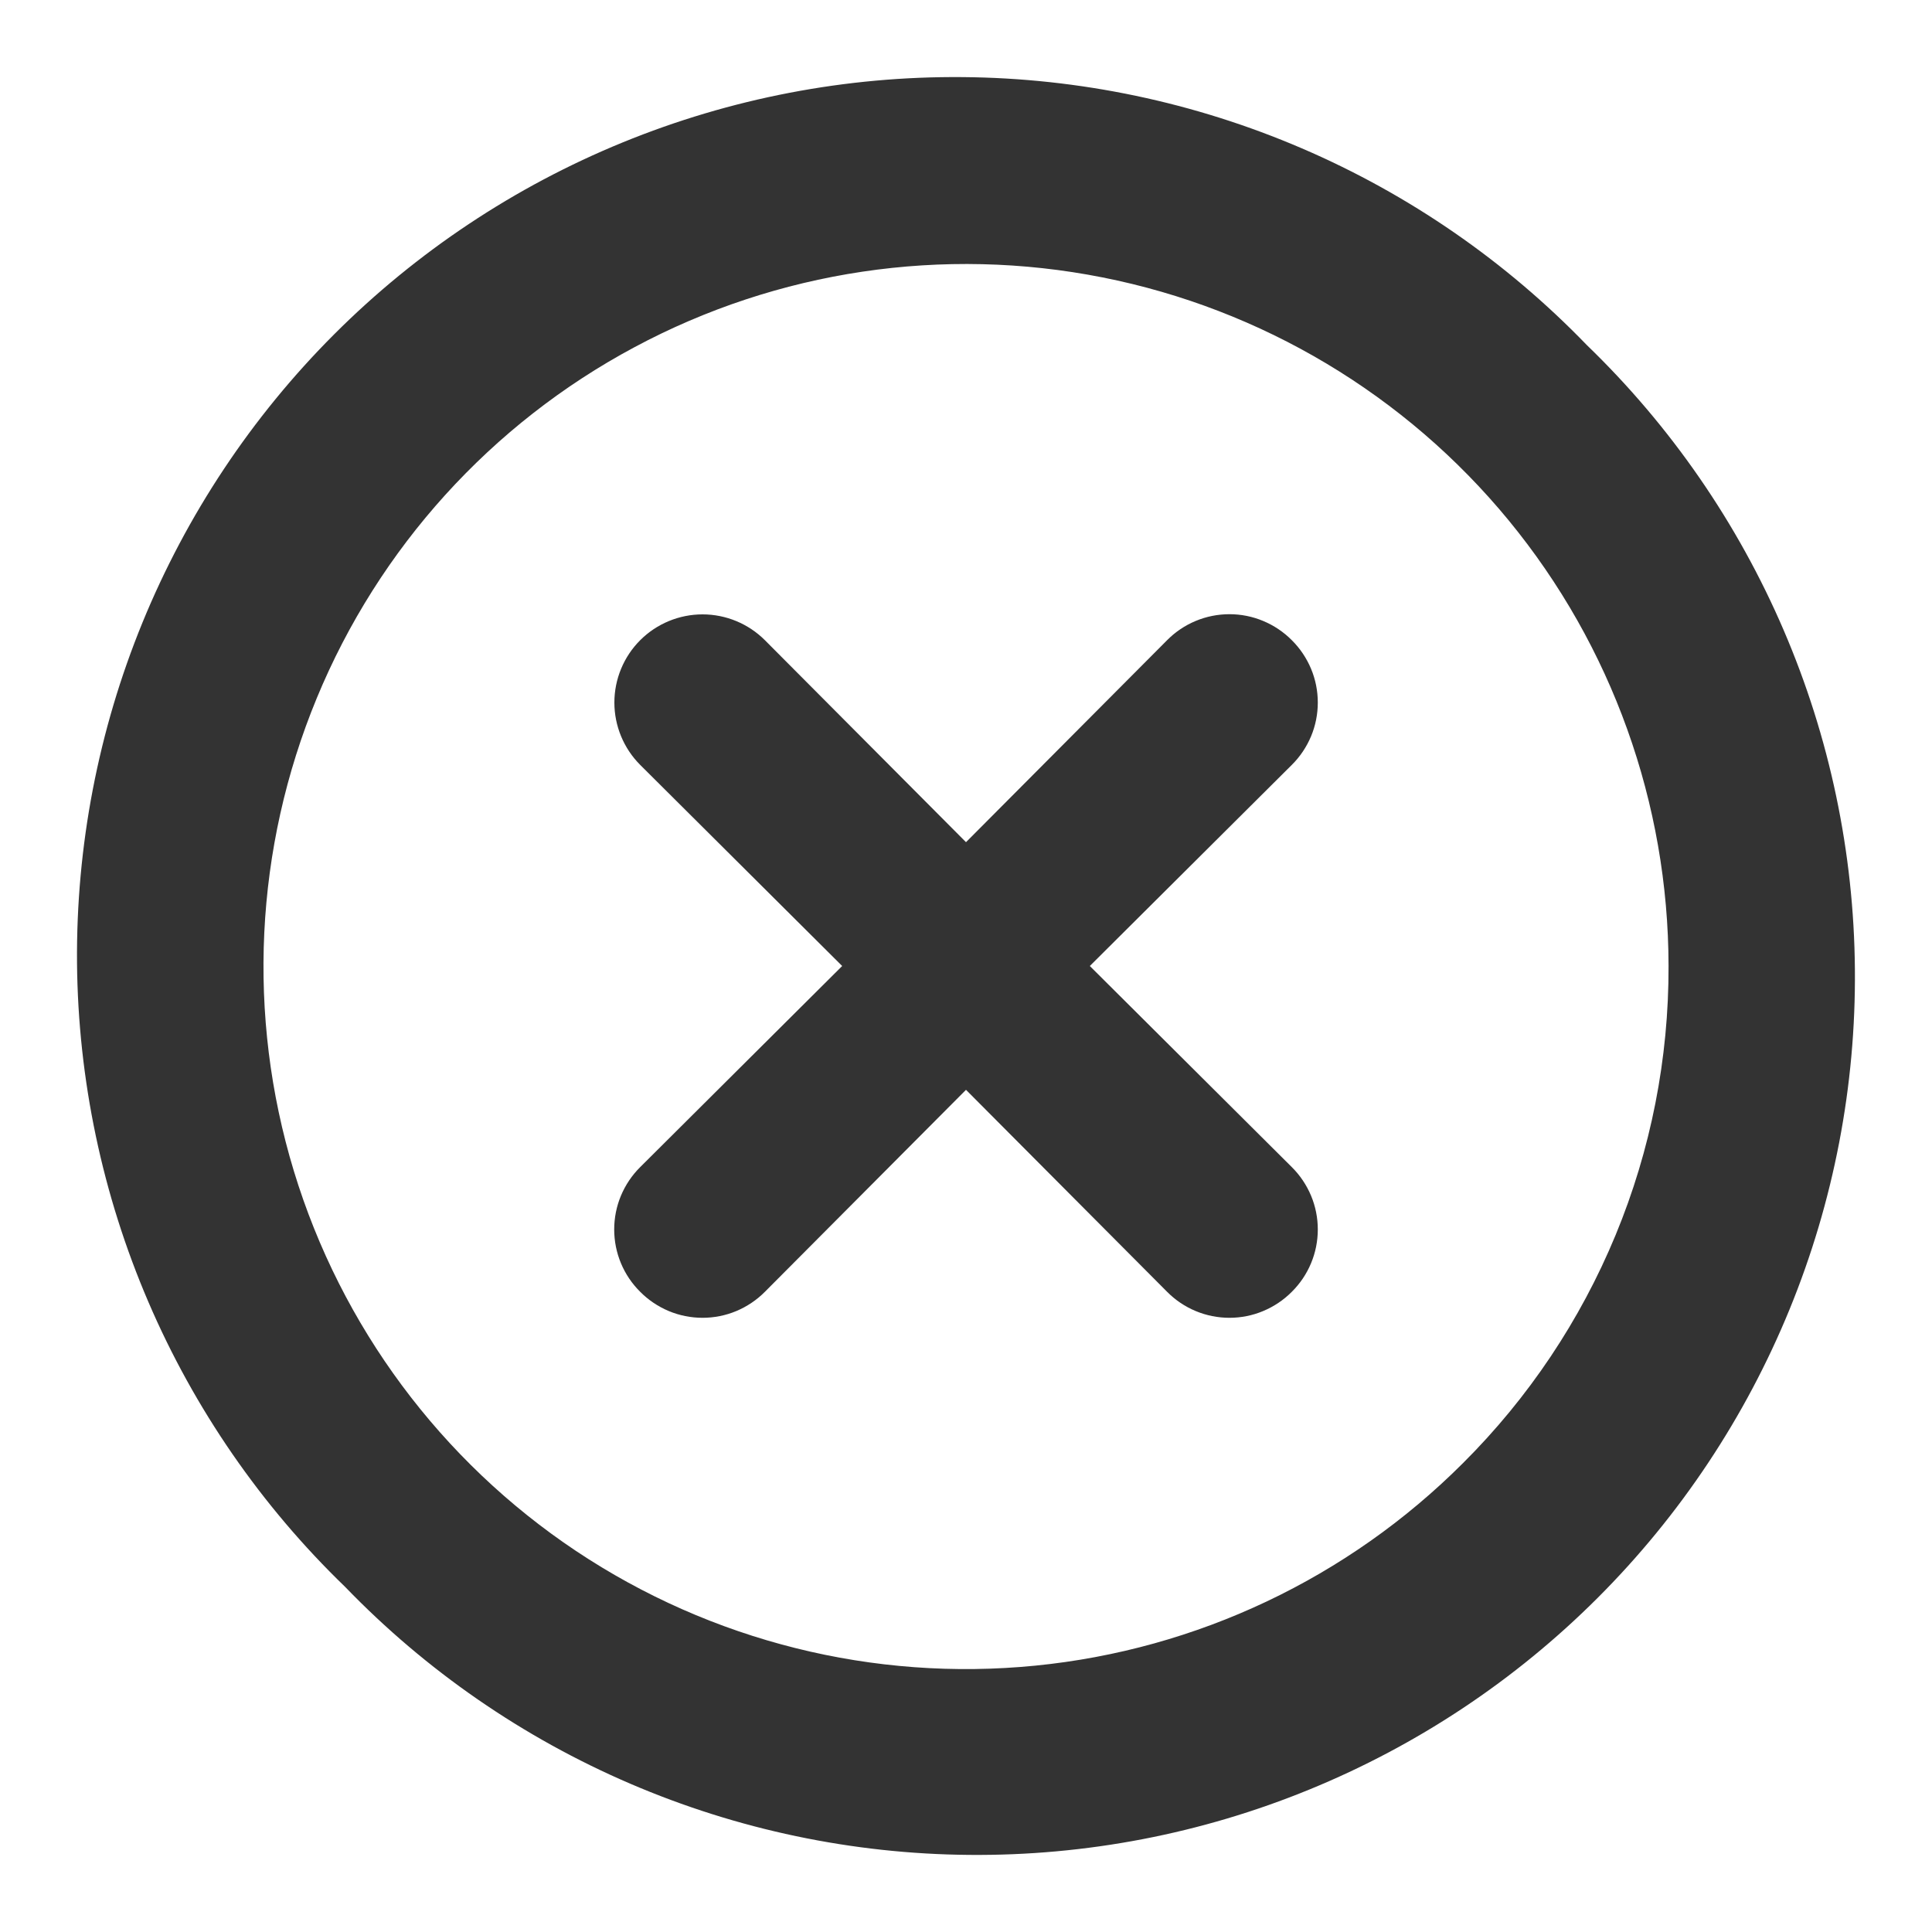
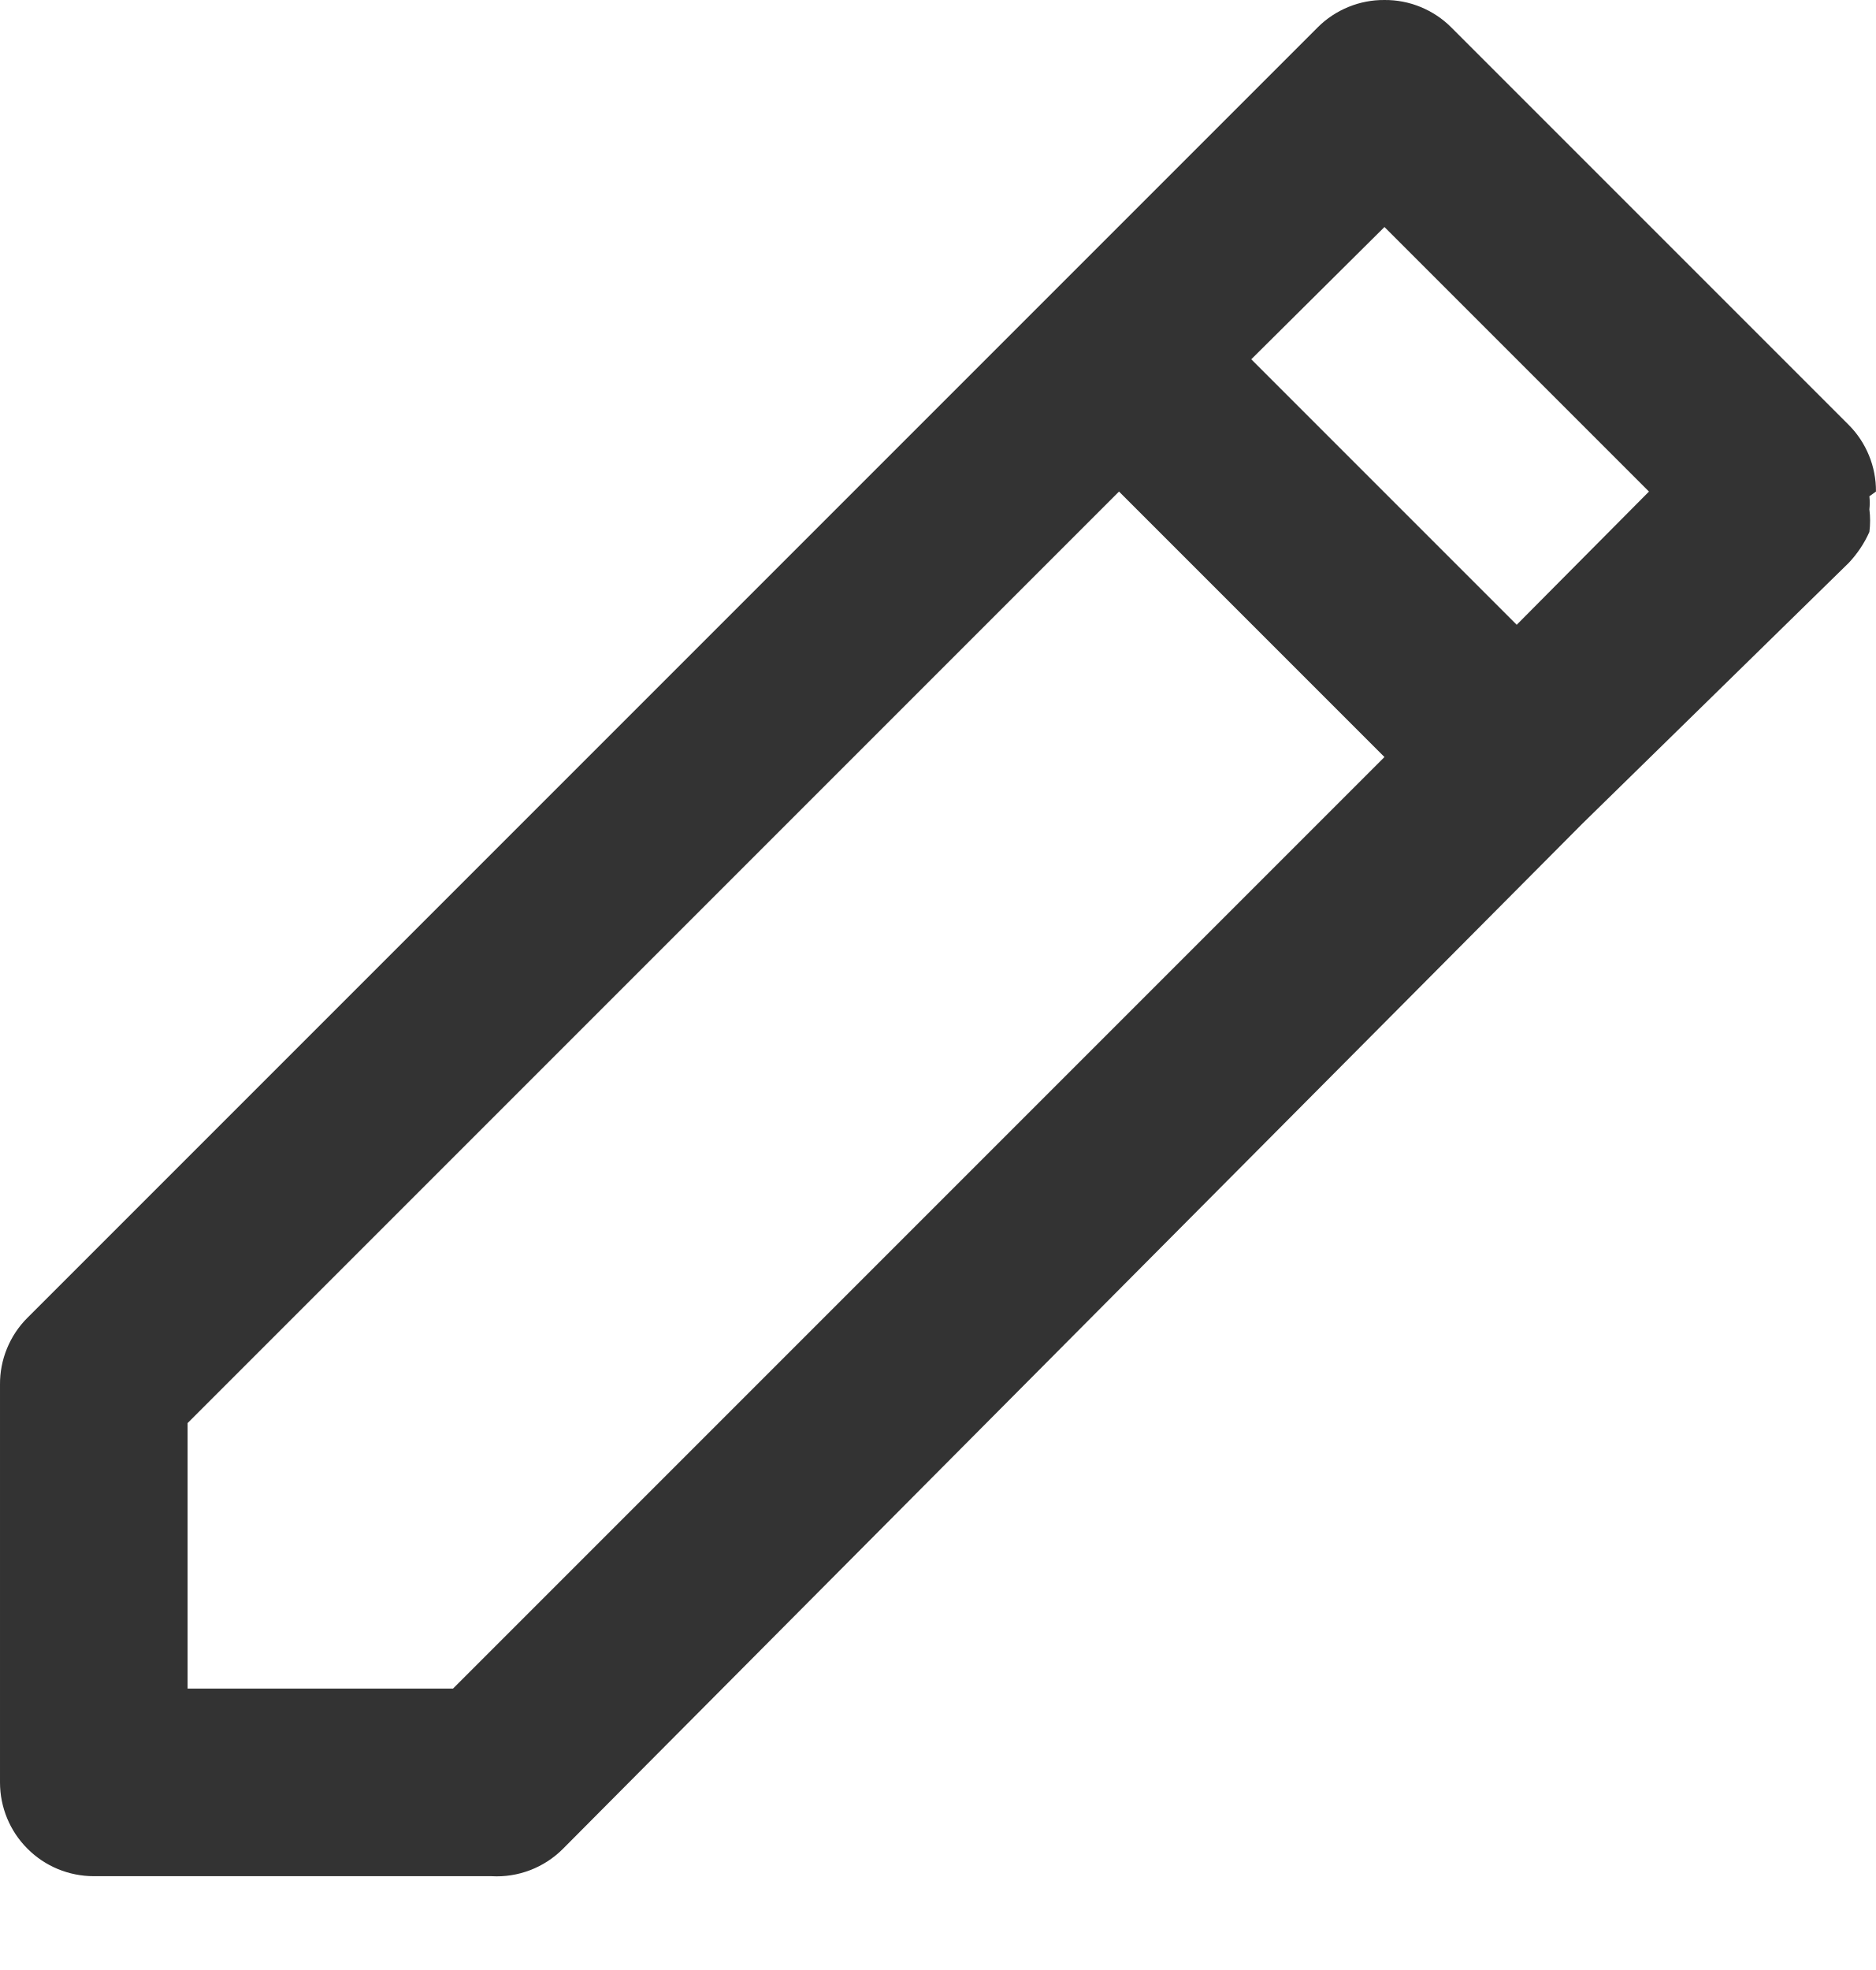
- <svg xmlns="http://www.w3.org/2000/svg" width="22" height="22" viewBox="0 0 22 22" fill="none">
-   <path d="M14.71 7.29C14.617 7.196 14.506 7.122 14.384 7.071C14.263 7.02 14.132 6.994 14 6.994C13.868 6.994 13.737 7.02 13.615 7.071C13.493 7.122 13.383 7.196 13.29 7.29L11 9.59L8.71 7.29C8.522 7.102 8.266 6.996 8 6.996C7.734 6.996 7.478 7.102 7.29 7.29C7.102 7.478 6.996 7.734 6.996 8C6.996 8.266 7.102 8.522 7.29 8.71L9.59 11L7.29 13.29C7.196 13.383 7.122 13.494 7.071 13.615C7.02 13.737 6.994 13.868 6.994 14C6.994 14.132 7.02 14.263 7.071 14.385C7.122 14.507 7.196 14.617 7.29 14.71C7.383 14.804 7.494 14.878 7.615 14.929C7.737 14.98 7.868 15.006 8 15.006C8.132 15.006 8.263 14.98 8.385 14.929C8.506 14.878 8.617 14.804 8.71 14.71L11 12.41L13.29 14.71C13.383 14.804 13.493 14.878 13.615 14.929C13.737 14.98 13.868 15.006 14 15.006C14.132 15.006 14.263 14.98 14.384 14.929C14.506 14.878 14.617 14.804 14.71 14.71C14.804 14.617 14.878 14.507 14.929 14.385C14.98 14.263 15.006 14.132 15.006 14C15.006 13.868 14.98 13.737 14.929 13.615C14.878 13.494 14.804 13.383 14.71 13.29L12.41 11L14.71 8.71C14.804 8.617 14.878 8.506 14.929 8.385C14.98 8.263 15.006 8.132 15.006 8C15.006 7.868 14.98 7.737 14.929 7.615C14.878 7.494 14.804 7.383 14.71 7.29ZM18.07 3.93C17.148 2.975 16.044 2.213 14.824 1.689C13.604 1.165 12.292 0.889 10.964 0.878C9.636 0.866 8.319 1.119 7.09 1.622C5.861 2.125 4.745 2.867 3.806 3.806C2.867 4.745 2.125 5.862 1.622 7.09C1.119 8.319 0.866 9.636 0.877 10.964C0.889 12.292 1.165 13.604 1.689 14.824C2.213 16.044 2.975 17.148 3.93 18.07C4.852 19.025 5.956 19.787 7.176 20.311C8.396 20.835 9.708 21.111 11.036 21.122C12.364 21.134 13.681 20.881 14.909 20.378C16.139 19.875 17.255 19.133 18.194 18.194C19.133 17.255 19.875 16.139 20.378 14.91C20.881 13.681 21.134 12.364 21.122 11.036C21.111 9.708 20.835 8.396 20.311 7.176C19.787 5.956 19.025 4.852 18.07 3.93ZM16.66 16.66C15.352 17.969 13.63 18.785 11.789 18.967C9.947 19.15 8.099 18.688 6.559 17.661C5.02 16.634 3.884 15.104 3.346 13.334C2.808 11.563 2.9 9.66 3.607 7.95C4.314 6.239 5.592 4.827 7.224 3.954C8.855 3.08 10.739 2.799 12.555 3.159C14.37 3.519 16.005 4.497 17.18 5.926C18.355 7.356 18.998 9.149 19 11C19.003 12.051 18.799 13.093 18.397 14.064C17.995 15.036 17.405 15.918 16.66 16.66Z" fill="#333333" />
+ <svg xmlns="http://www.w3.org/2000/svg" width="20" height="21" viewBox="0 0 20 21" fill="none">
+   <path d="M20 5.24C20.001 5.108 19.976 4.978 19.926 4.856C19.876 4.734 19.803 4.623 19.71 4.53L15.47 0.29C15.377 0.197 15.266 0.124 15.144 0.074C15.022 0.024 14.892 -0.001 14.76 1.67143e-05C14.628 -0.001 14.498 0.024 14.376 0.074C14.254 0.124 14.143 0.197 14.05 0.29L11.22 3.12L0.29 14.05C0.197 14.143 0.124 14.254 0.074 14.376C0.024 14.498 -0.001 14.628 1.67143e-05 14.76V19C1.67143e-05 19.265 0.105 19.52 0.293 19.707C0.48 19.895 0.735 20 1 20H5.24C5.38 20.008 5.52 19.986 5.651 19.936C5.782 19.886 5.901 19.809 6 19.71L16.87 8.78L19.71 6C19.801 5.903 19.876 5.792 19.93 5.67C19.94 5.59 19.94 5.51 19.93 5.43C19.935 5.383 19.935 5.337 19.93 5.29L20 5.24ZM4.83 18H2V15.17L11.93 5.24L14.76 8.07L4.83 18ZM16.17 6.66L13.34 3.83L14.76 2.42L17.58 5.24L16.17 6.66Z" fill="#333333" />
</svg>
